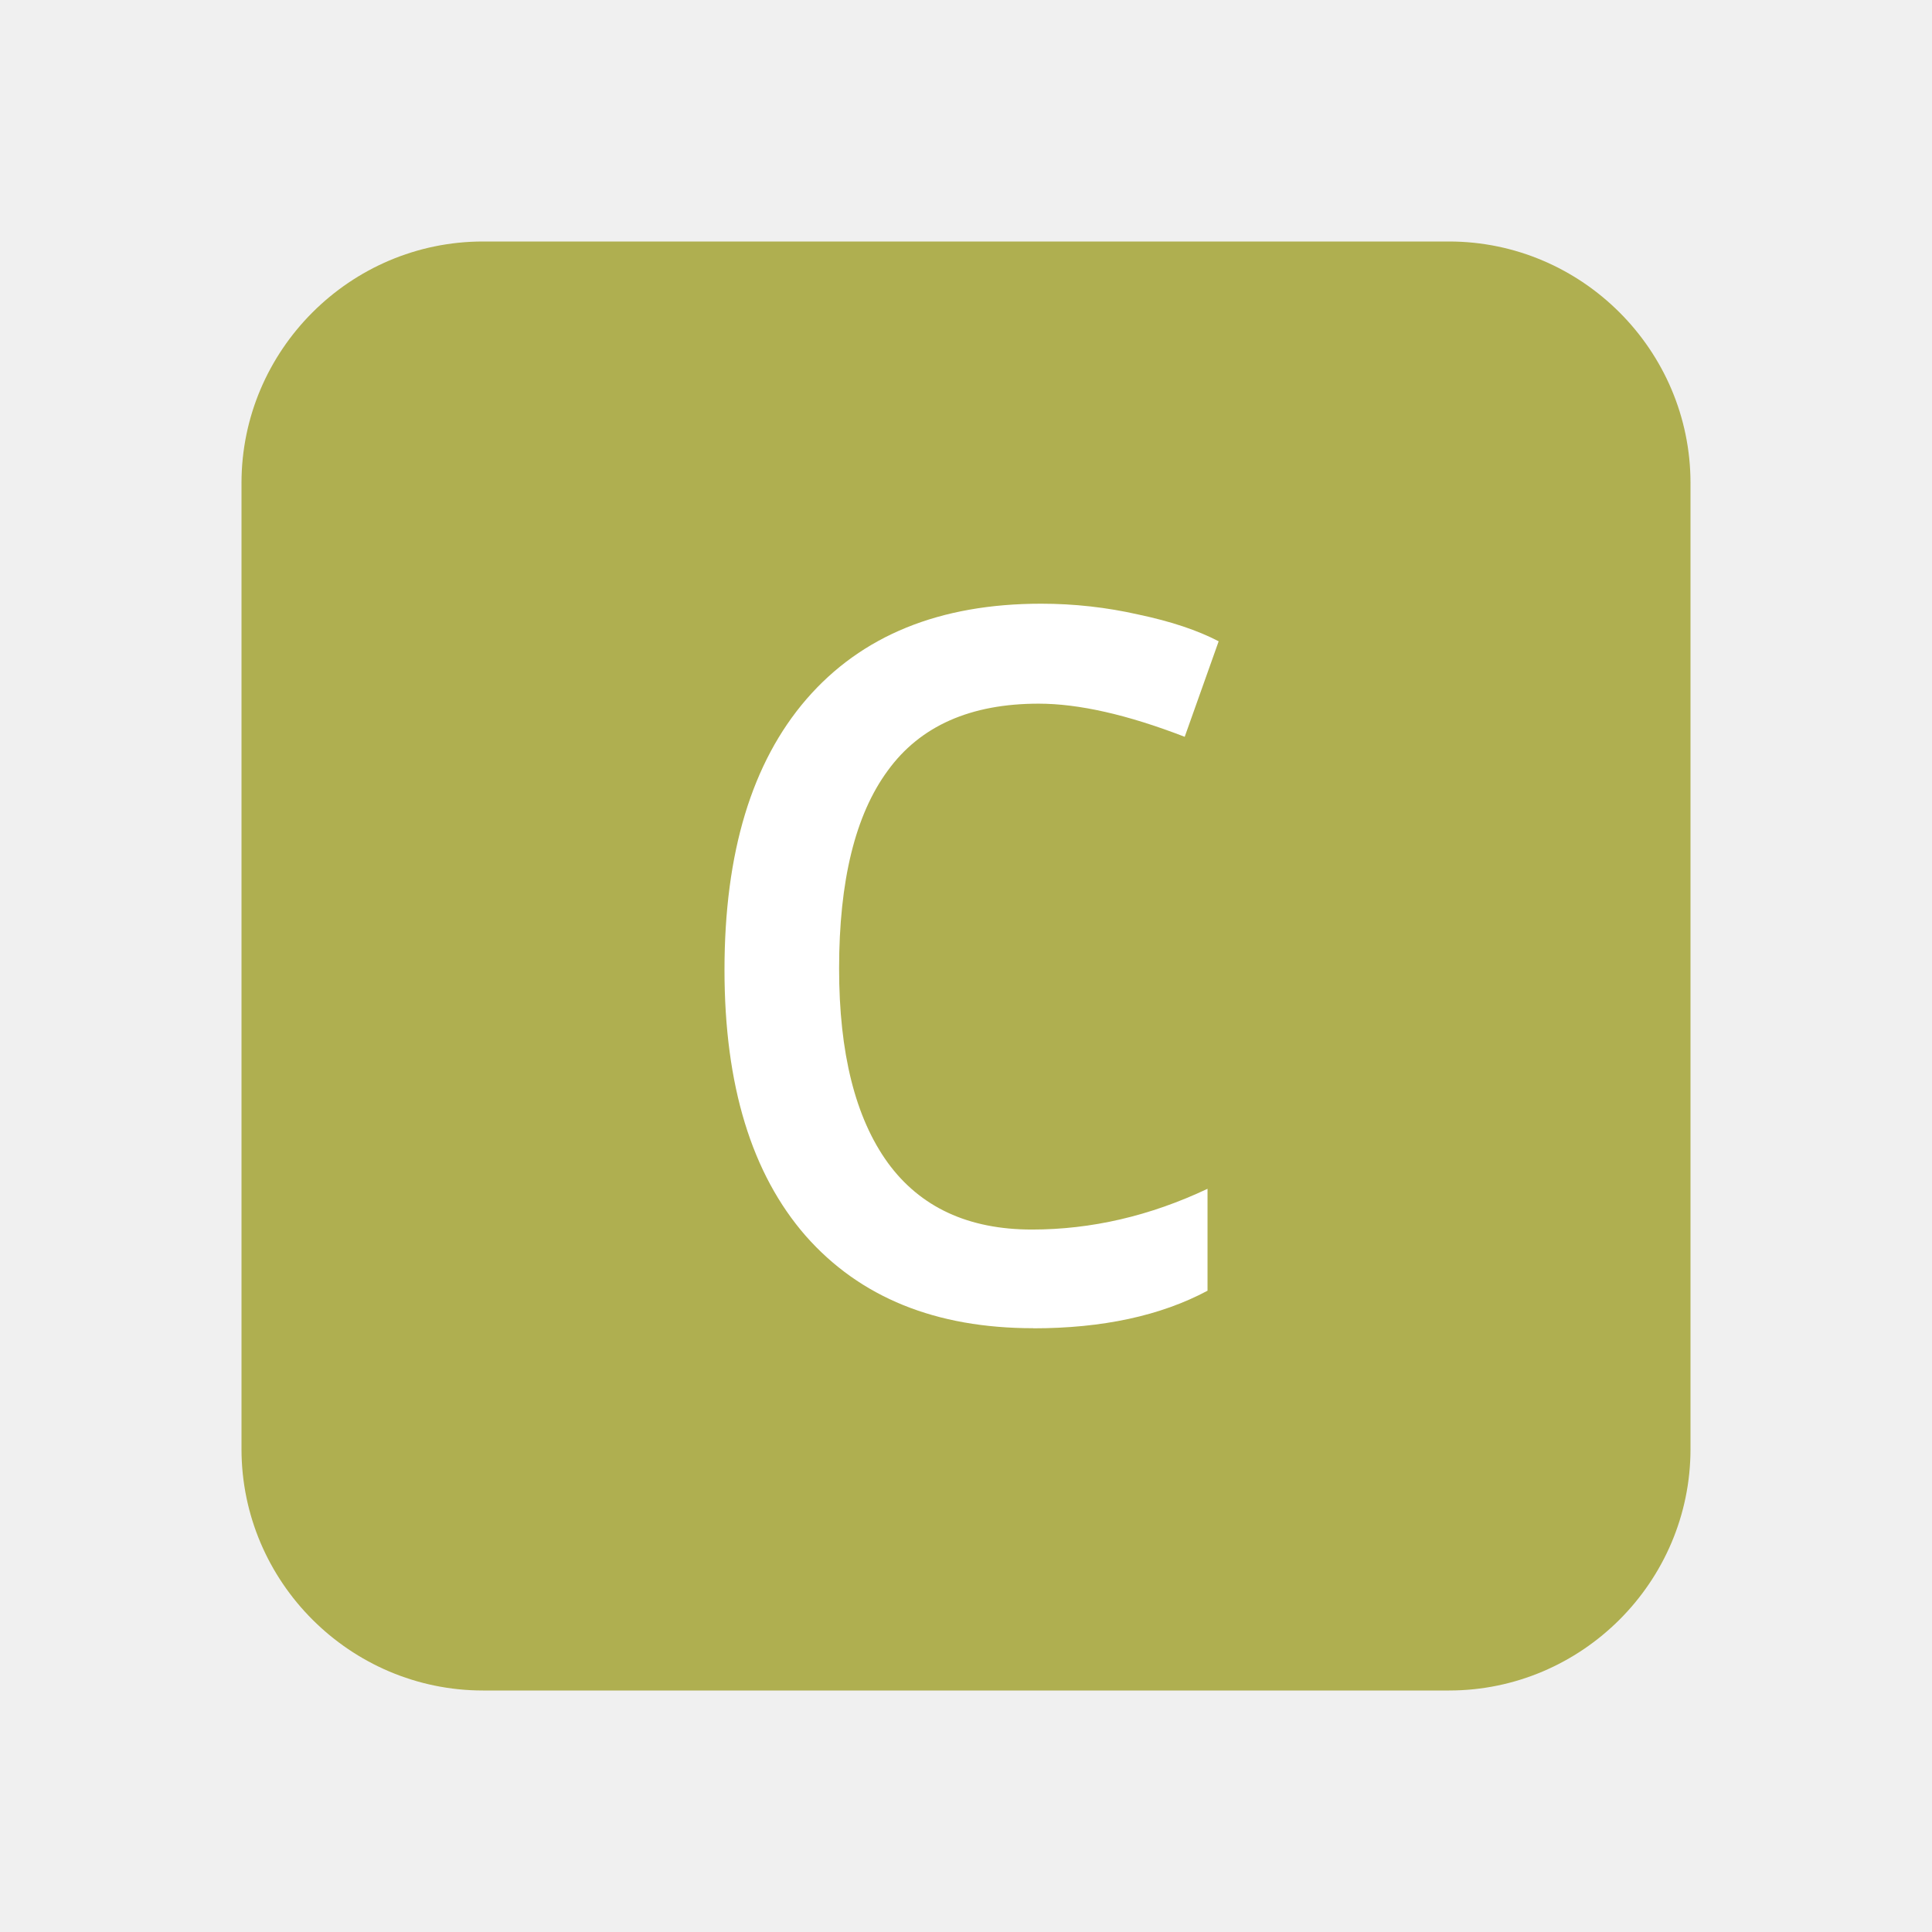
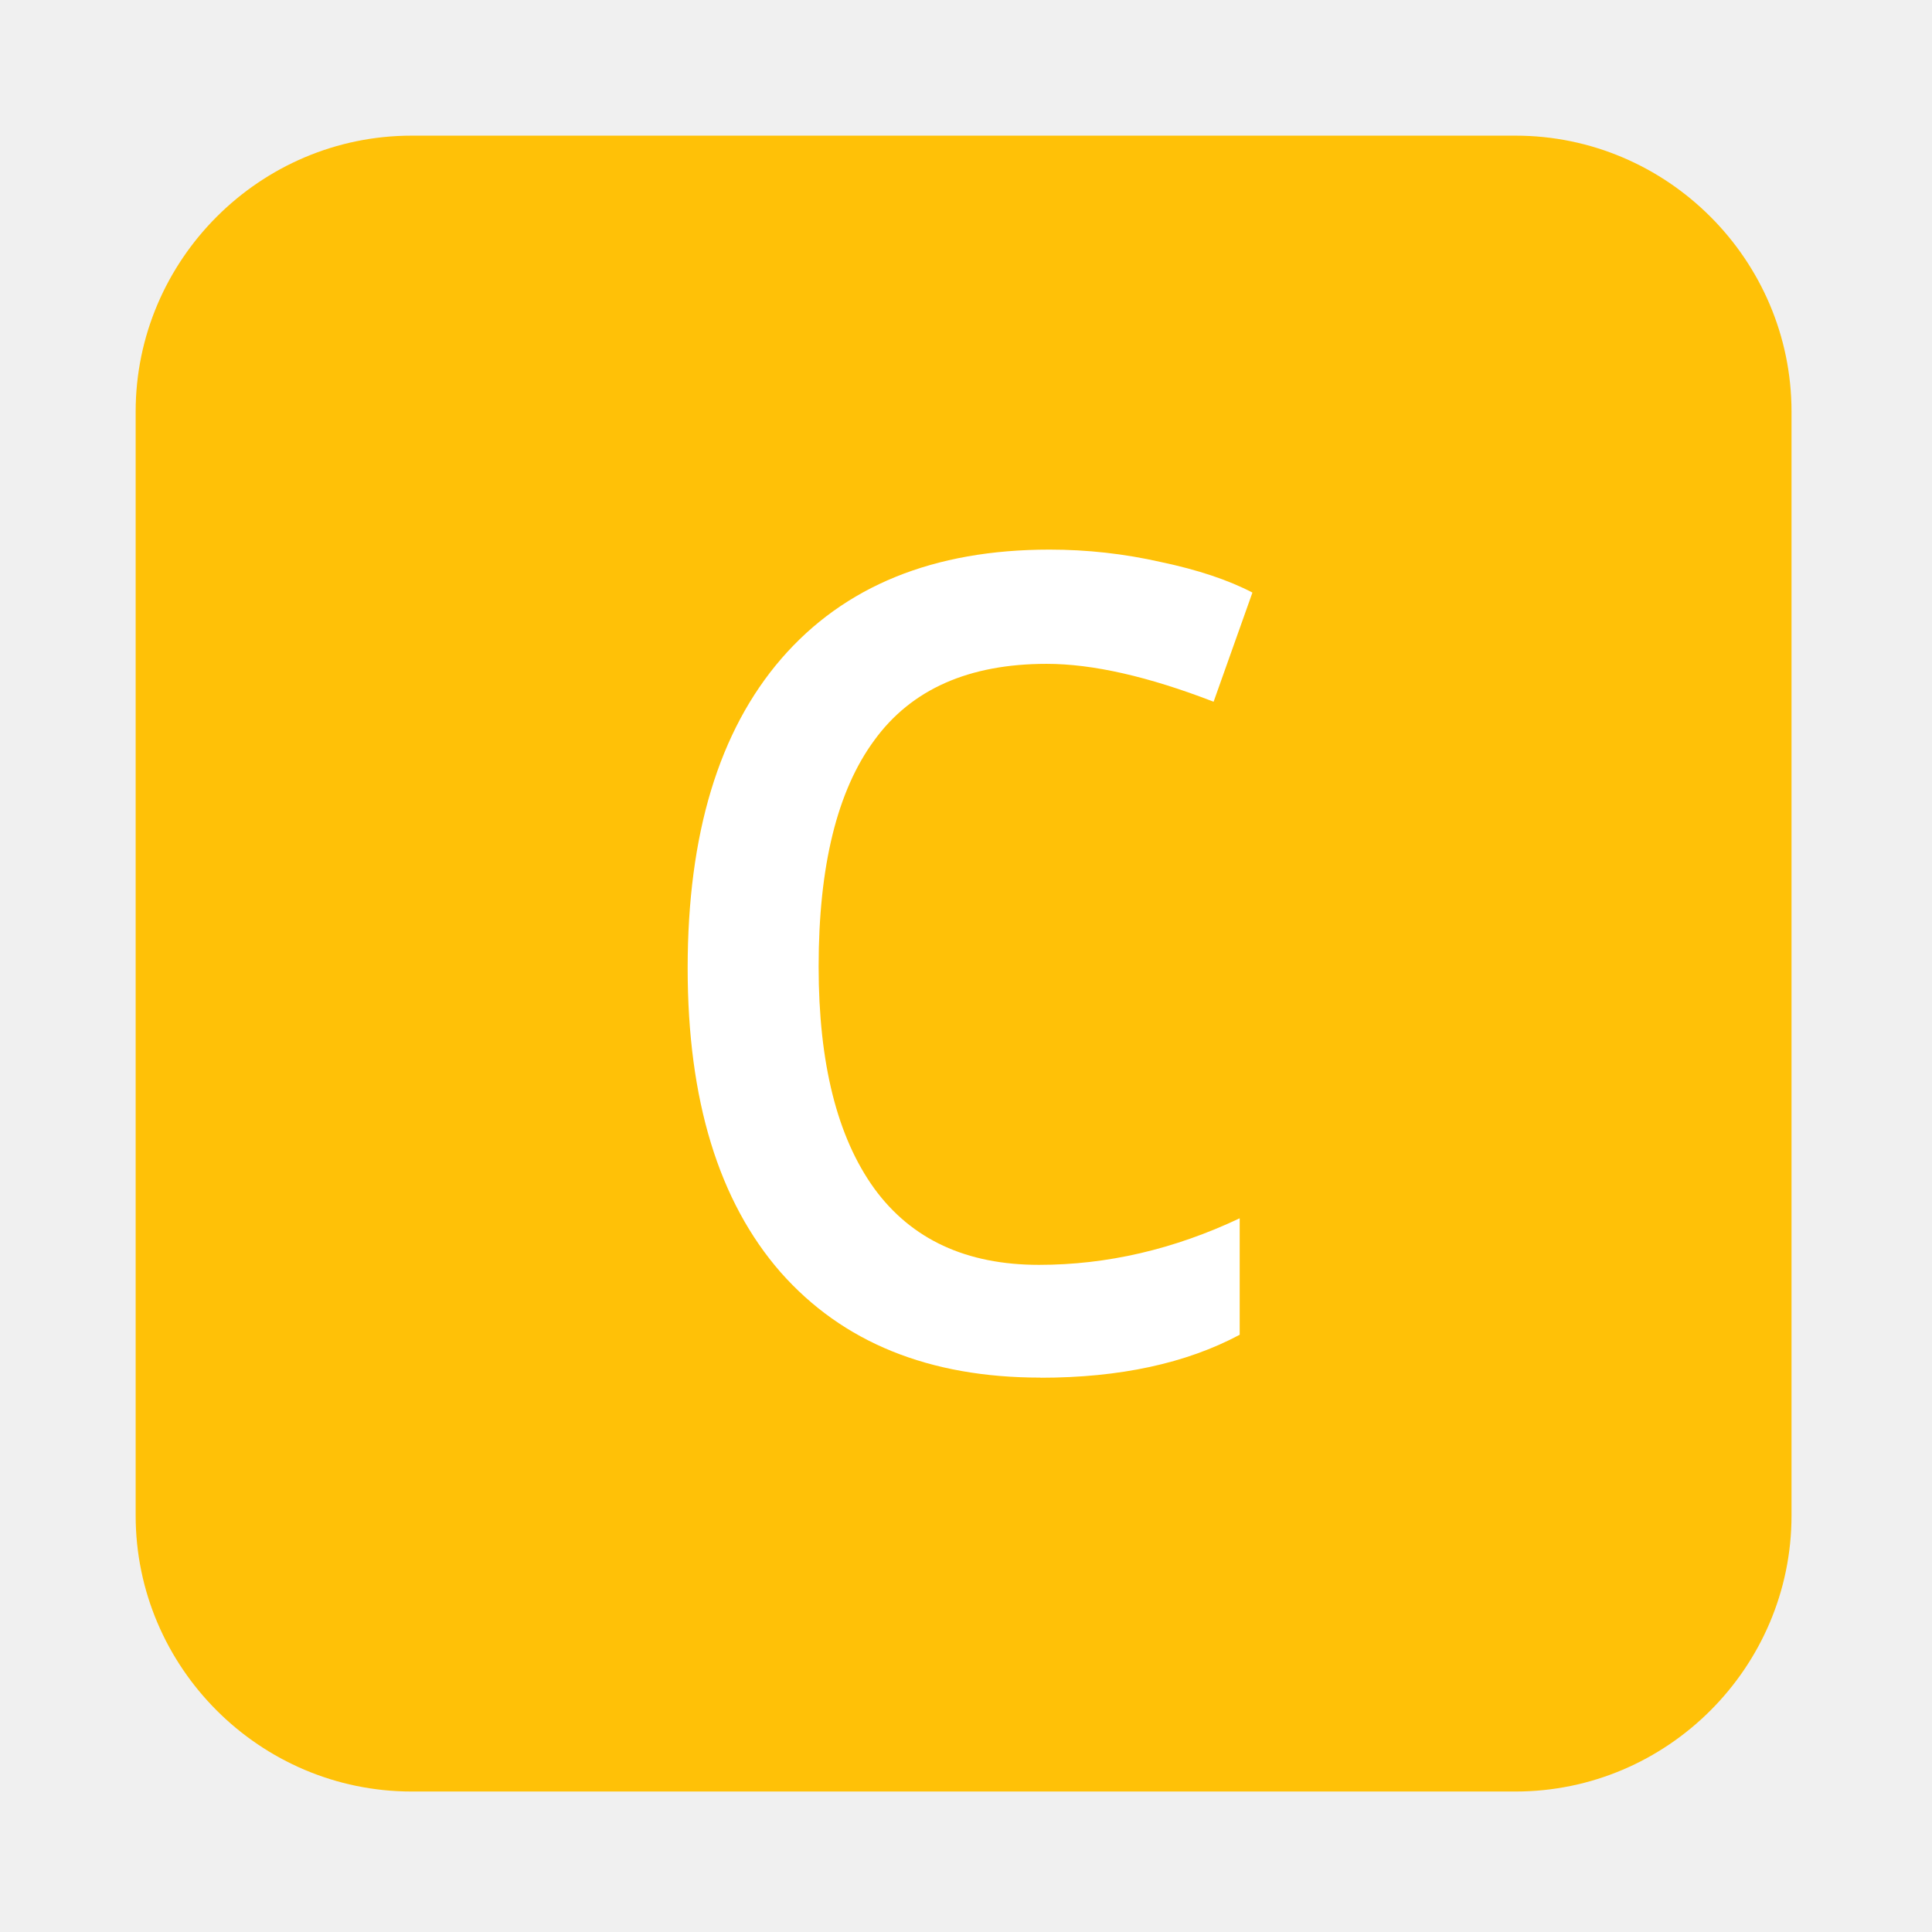
- <svg xmlns="http://www.w3.org/2000/svg" version="1.1" width="16" height="16" viewBox="0 0 16 16" id="svg2">
+ <svg xmlns="http://www.w3.org/2000/svg" version="1.1" width="14" height="14" viewBox="0 0 14 14" id="svg2">
  <defs id="defs11">
    <linearGradient id="linearGradient5254">
      <stop id="stop5256" style="stop-color:#000000;stop-opacity:1" offset="0" />
    </linearGradient>
  </defs>
-   <g id="icomoon-ignore">
-     <line stroke-width="1" x1="0" y1="0" x2="0" y2="0" stroke="#449FDB" id="line5" style="stroke:#449fdb;stroke-width:1" />
+   <g id="icomoon-ignore" transform="translate(-1.016949,-1.016949)">
+     <line x1="0" y1="0" x2="0" y2="0" id="line5" style="stroke:#449fdb;stroke-width:1" />
  </g>
-   <path d="M 12,2 4,2 C 2.9,2 2,2.9 2,4 L 2,12 C 2,13.101 2.9,14 4,14 L 12,14 C 13.1,14 14,13.101 14,12 L 14,4 C 14,2.9 13.1,2 12,2 z" id="path7" style="fill:#afaf50;fill-opacity:1" />
-   <g transform="matrix(0.8707484,0,0,0.8998242,-1.141918,2.24704)" id="text4279" style="font-size:12px;font-style:normal;font-variant:normal;font-weight:normal;font-stretch:normal;line-height:125%;letter-spacing:0px;word-spacing:0px;fill:#ffffff;fill-opacity:1;stroke:none;font-family:Monospace;-inkscape-font-specification:Monospace">
-     <path d="M 11.138,9.727 C 10.212,9.727 9.491,9.444 8.975,8.878 8.46,8.307 8.202,7.491 8.202,6.429 8.202,5.35 8.462,4.52 8.981,3.938 9.505,3.352 10.249,3.059 11.214,3.059 c 0.312,6.6e-6 0.621,0.033 0.926,0.1 0.309,0.063 0.562,0.145 0.762,0.246 L 12.579,4.284 C 12.036,4.081 11.573,3.979 11.19,3.979 10.542,3.979 10.063,4.184 9.755,4.595 9.446,5.001 9.292,5.608 9.292,6.417 c -1.8e-6,0.777 0.154,1.373 0.463,1.787 0.309,0.41 0.766,0.615 1.371,0.615 0.566,8e-7 1.123,-0.125 1.67,-0.375 l 0,0.938 c -0.445,0.23 -0.998,0.346 -1.658,0.346" id="path4284" style="fill:#ffffff;font-family:Ubuntu Sans Mono;-inkscape-font-specification:Ubuntu Sans Mono" />
+   <path d="m 10.983,0.983 -8,0 c -1.1,0 -2,0.9 -2,2 l 0,7.999 c 0,1.101 0.9,2 2,2 l 7.999,0 c 1.1,0 2,-0.899 2,-2 l 0,-7.999 c 2.5e-4,-1.1 -0.9,-2 -2,-2 z" id="path7" style="fill:#ffc107;fill-opacity:1" />
+   <g transform="matrix(0.8707484,0,0,0.8998242,-2.158867,1.23009)" id="text4279" style="font-style:normal;font-variant:normal;font-weight:normal;font-stretch:normal;font-size:12px;line-height:125%;font-family:Monospace;-inkscape-font-specification:Monospace;letter-spacing:0px;word-spacing:0px;fill:#ffffff;fill-opacity:1;stroke:none">
+     <path d="M 11.138,9.727 C 10.212,9.727 9.491,9.444 8.975,8.878 8.46,8.307 8.202,7.491 8.202,6.429 8.202,5.35 8.462,4.52 8.981,3.938 9.505,3.352 10.249,3.059 11.214,3.059 c 0.312,6.6e-6 0.621,0.033 0.926,0.1 0.309,0.063 0.562,0.145 0.762,0.246 L 12.579,4.284 C 12.036,4.081 11.573,3.979 11.19,3.979 10.542,3.979 10.063,4.184 9.755,4.595 9.446,5.001 9.292,5.608 9.292,6.417 c -1.8e-6,0.777 0.154,1.373 0.463,1.787 0.309,0.41 0.766,0.615 1.371,0.615 0.566,8e-7 1.123,-0.125 1.67,-0.375 l 0,0.938 c -0.445,0.23 -0.998,0.346 -1.658,0.346" id="path4284" style="font-family:'Ubuntu Sans Mono';-inkscape-font-specification:'Ubuntu Sans Mono';fill:#ffffff" />
  </g>
</svg>
